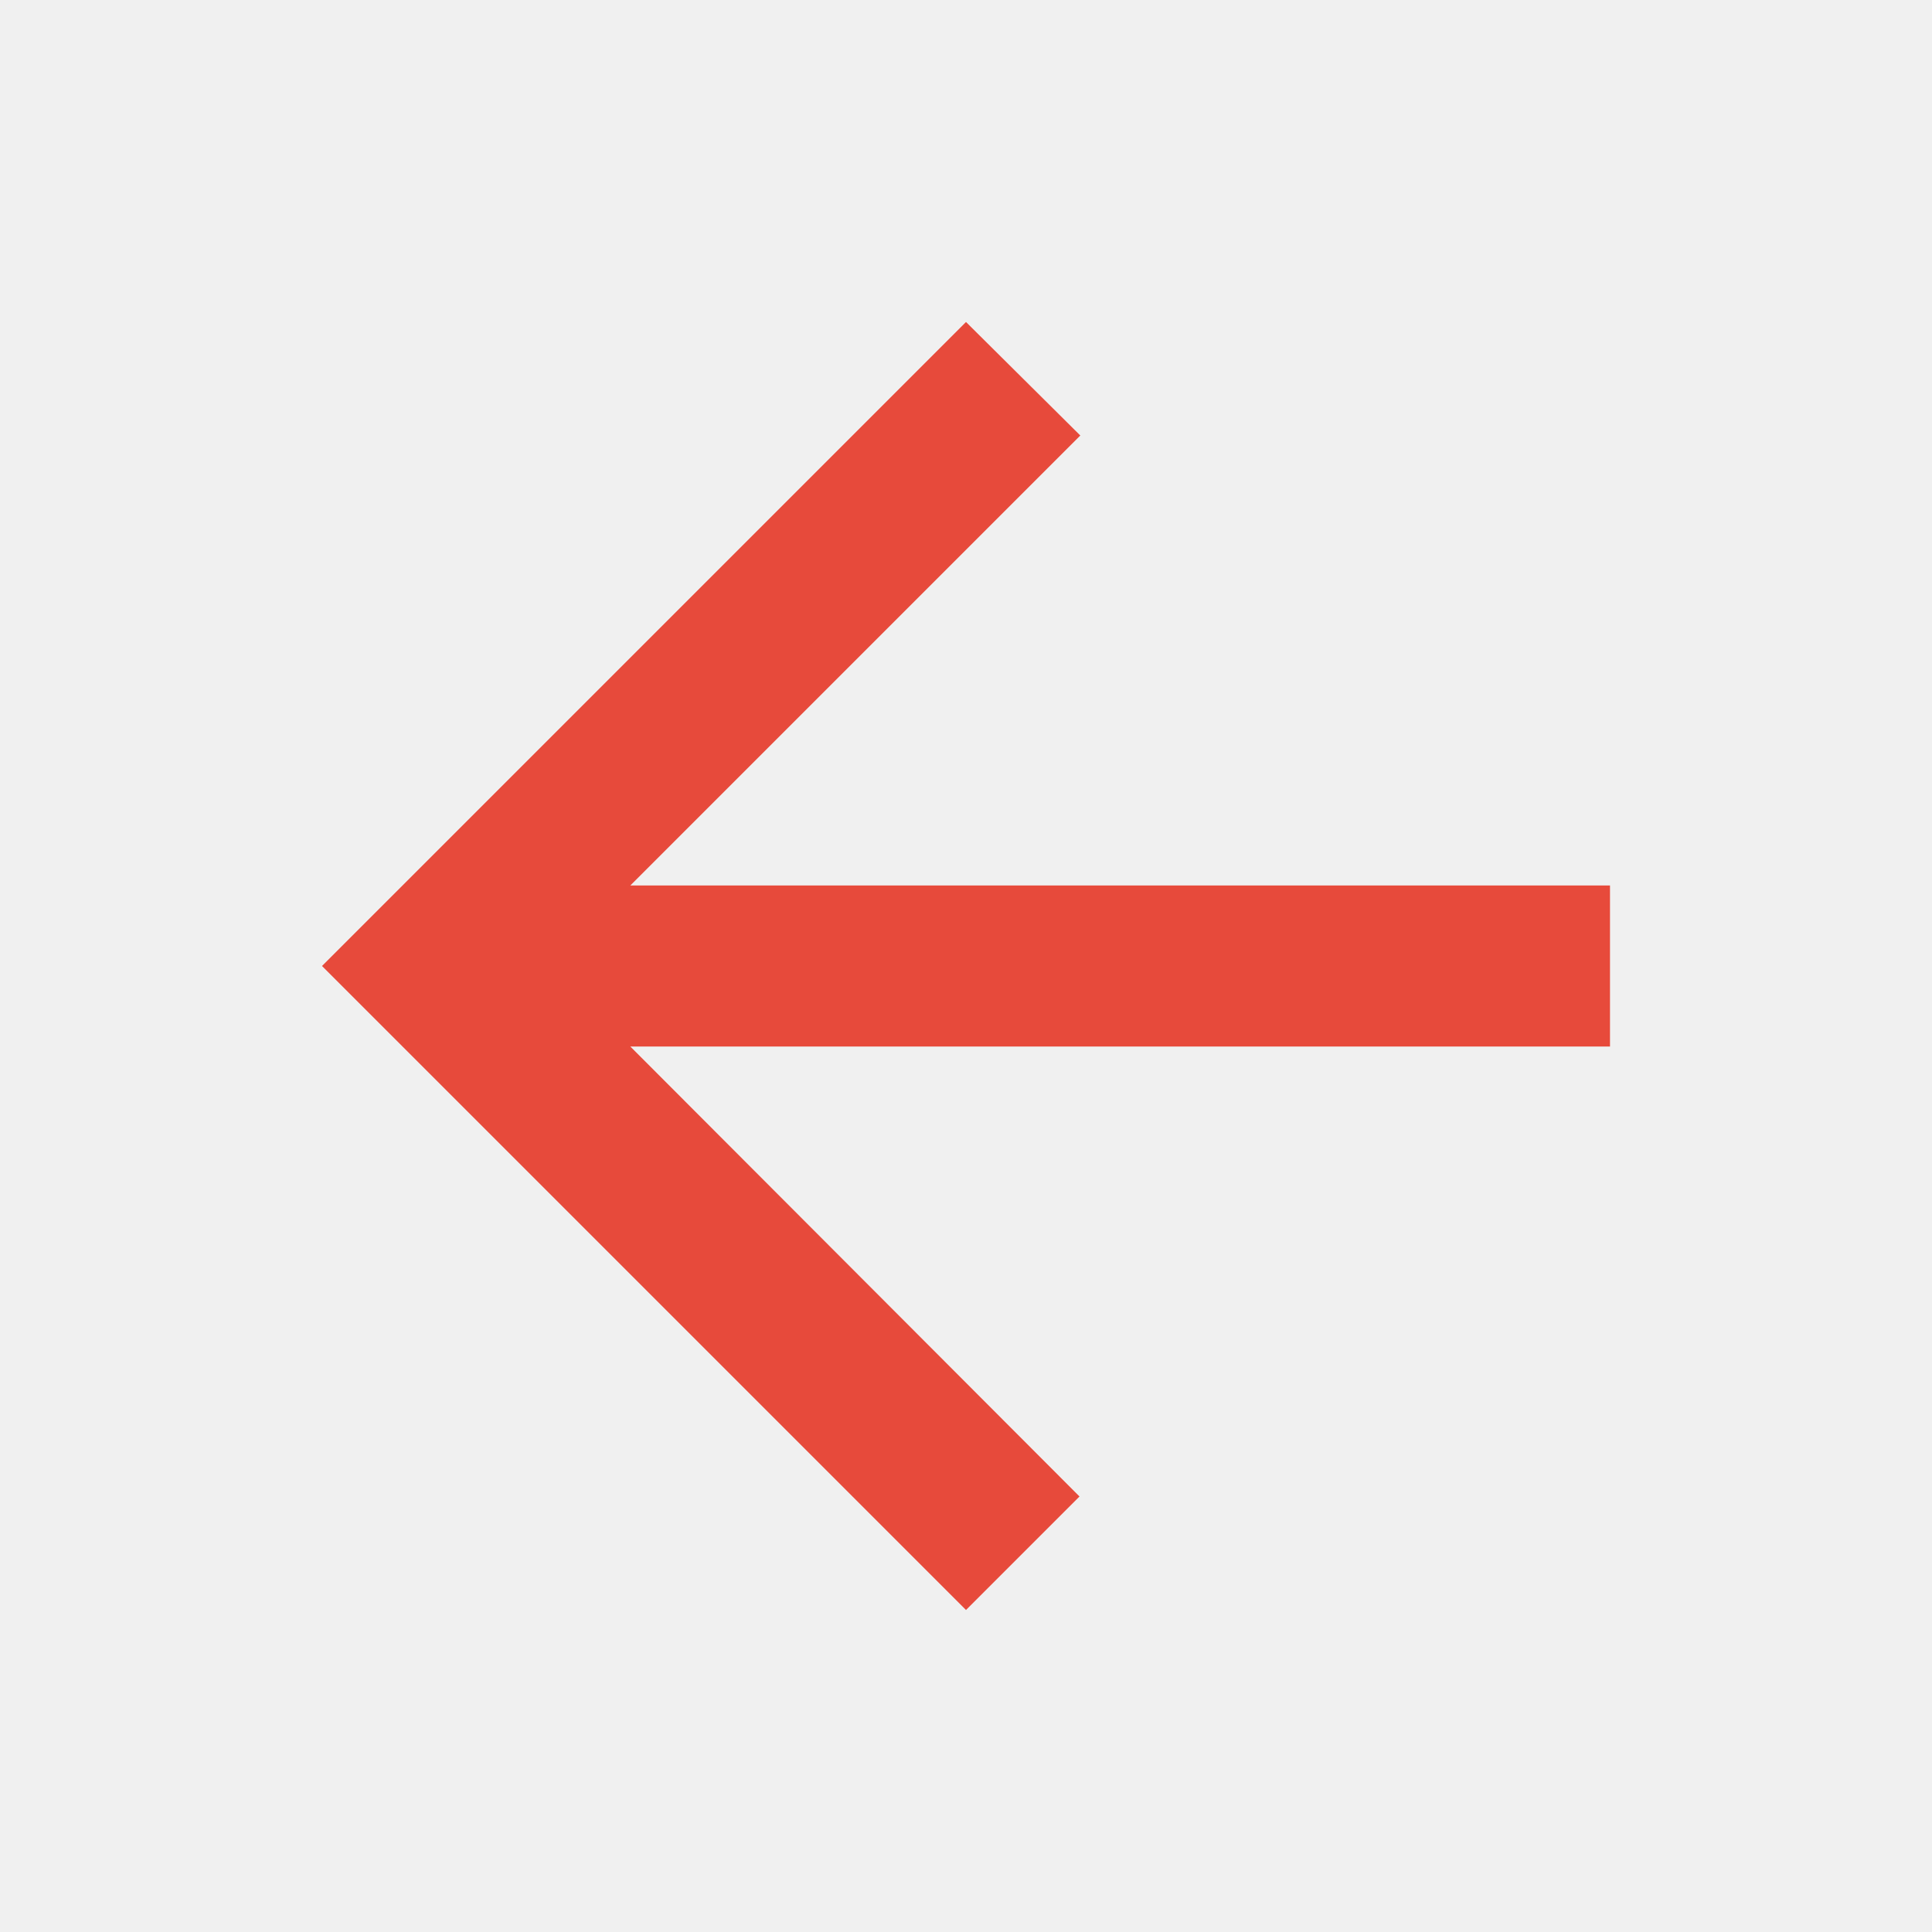
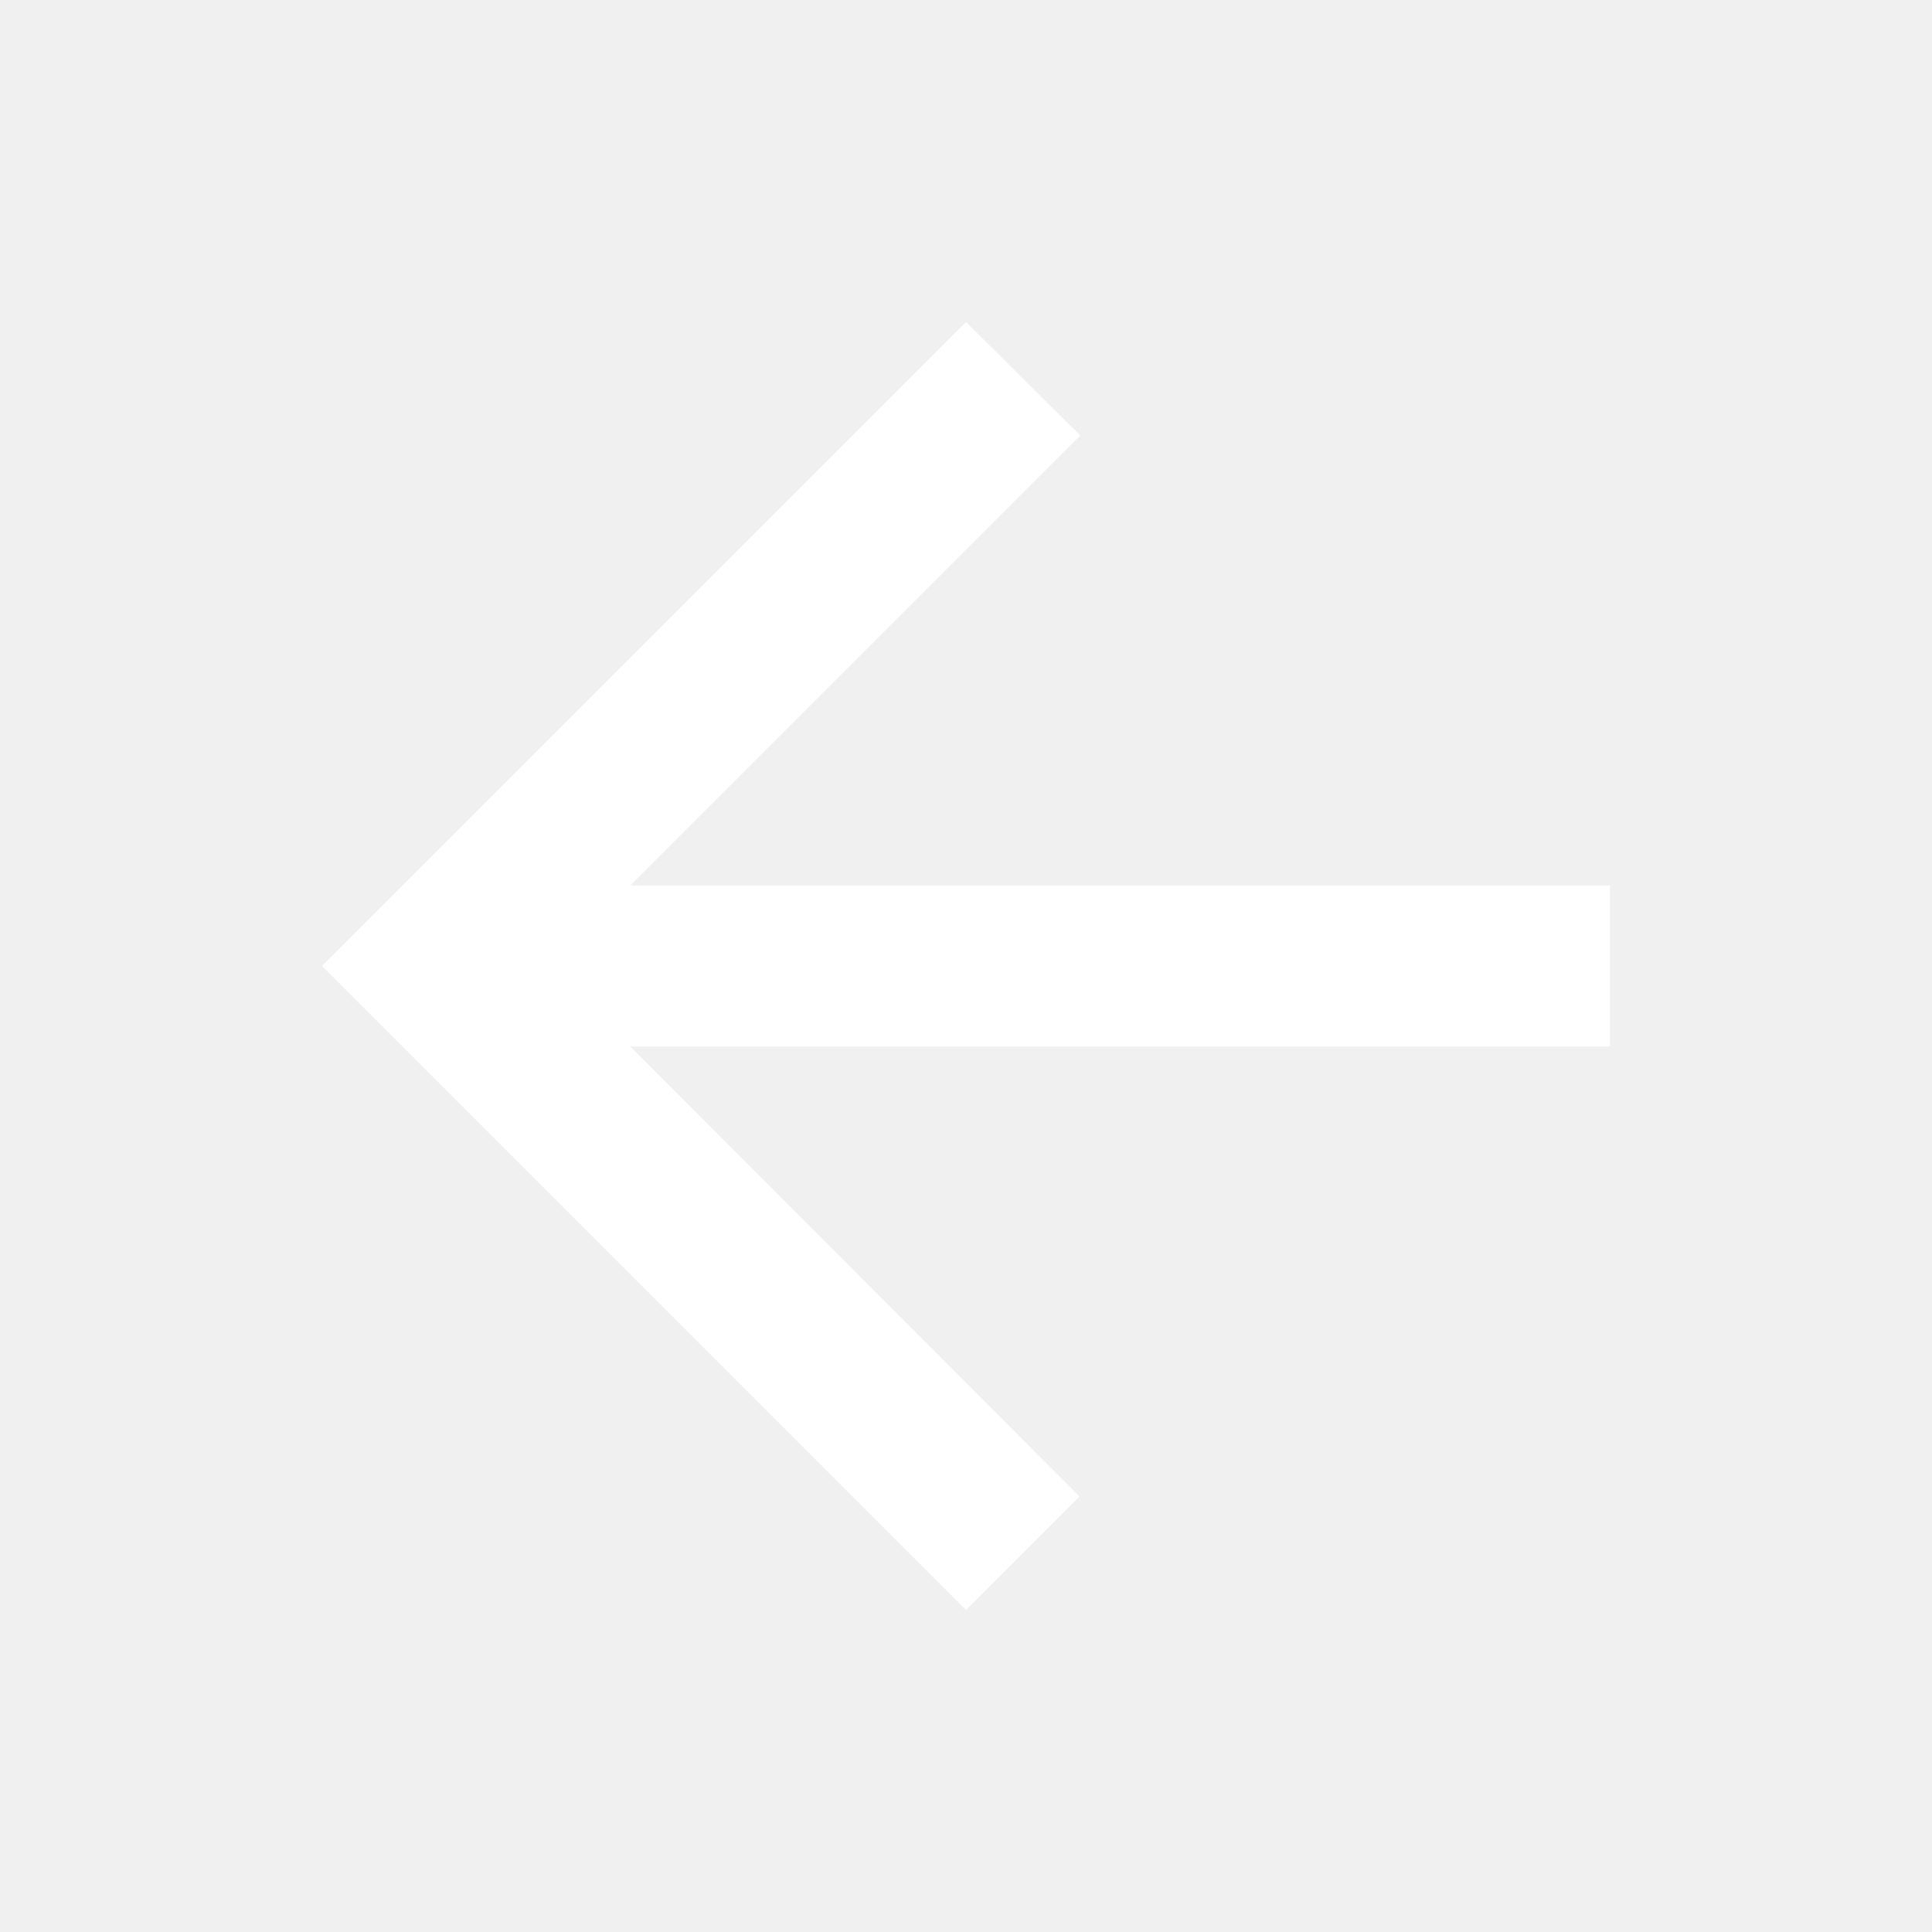
<svg xmlns="http://www.w3.org/2000/svg" width="24" height="24" viewBox="0 0 24 24">
  <path d="M0 0h24v24H0z" fill="none" />
-   <path fill="#e74a3b" d="M20 11H7.83l5.59-5.59L12 4l-8 8 8 8 1.41-1.41L7.83 13H20v-2z" />
+   <path fill="#fff" d="M20 11H7.83l5.59-5.59L12 4l-8 8 8 8 1.41-1.41L7.83 13H20v-2z" />
</svg>
